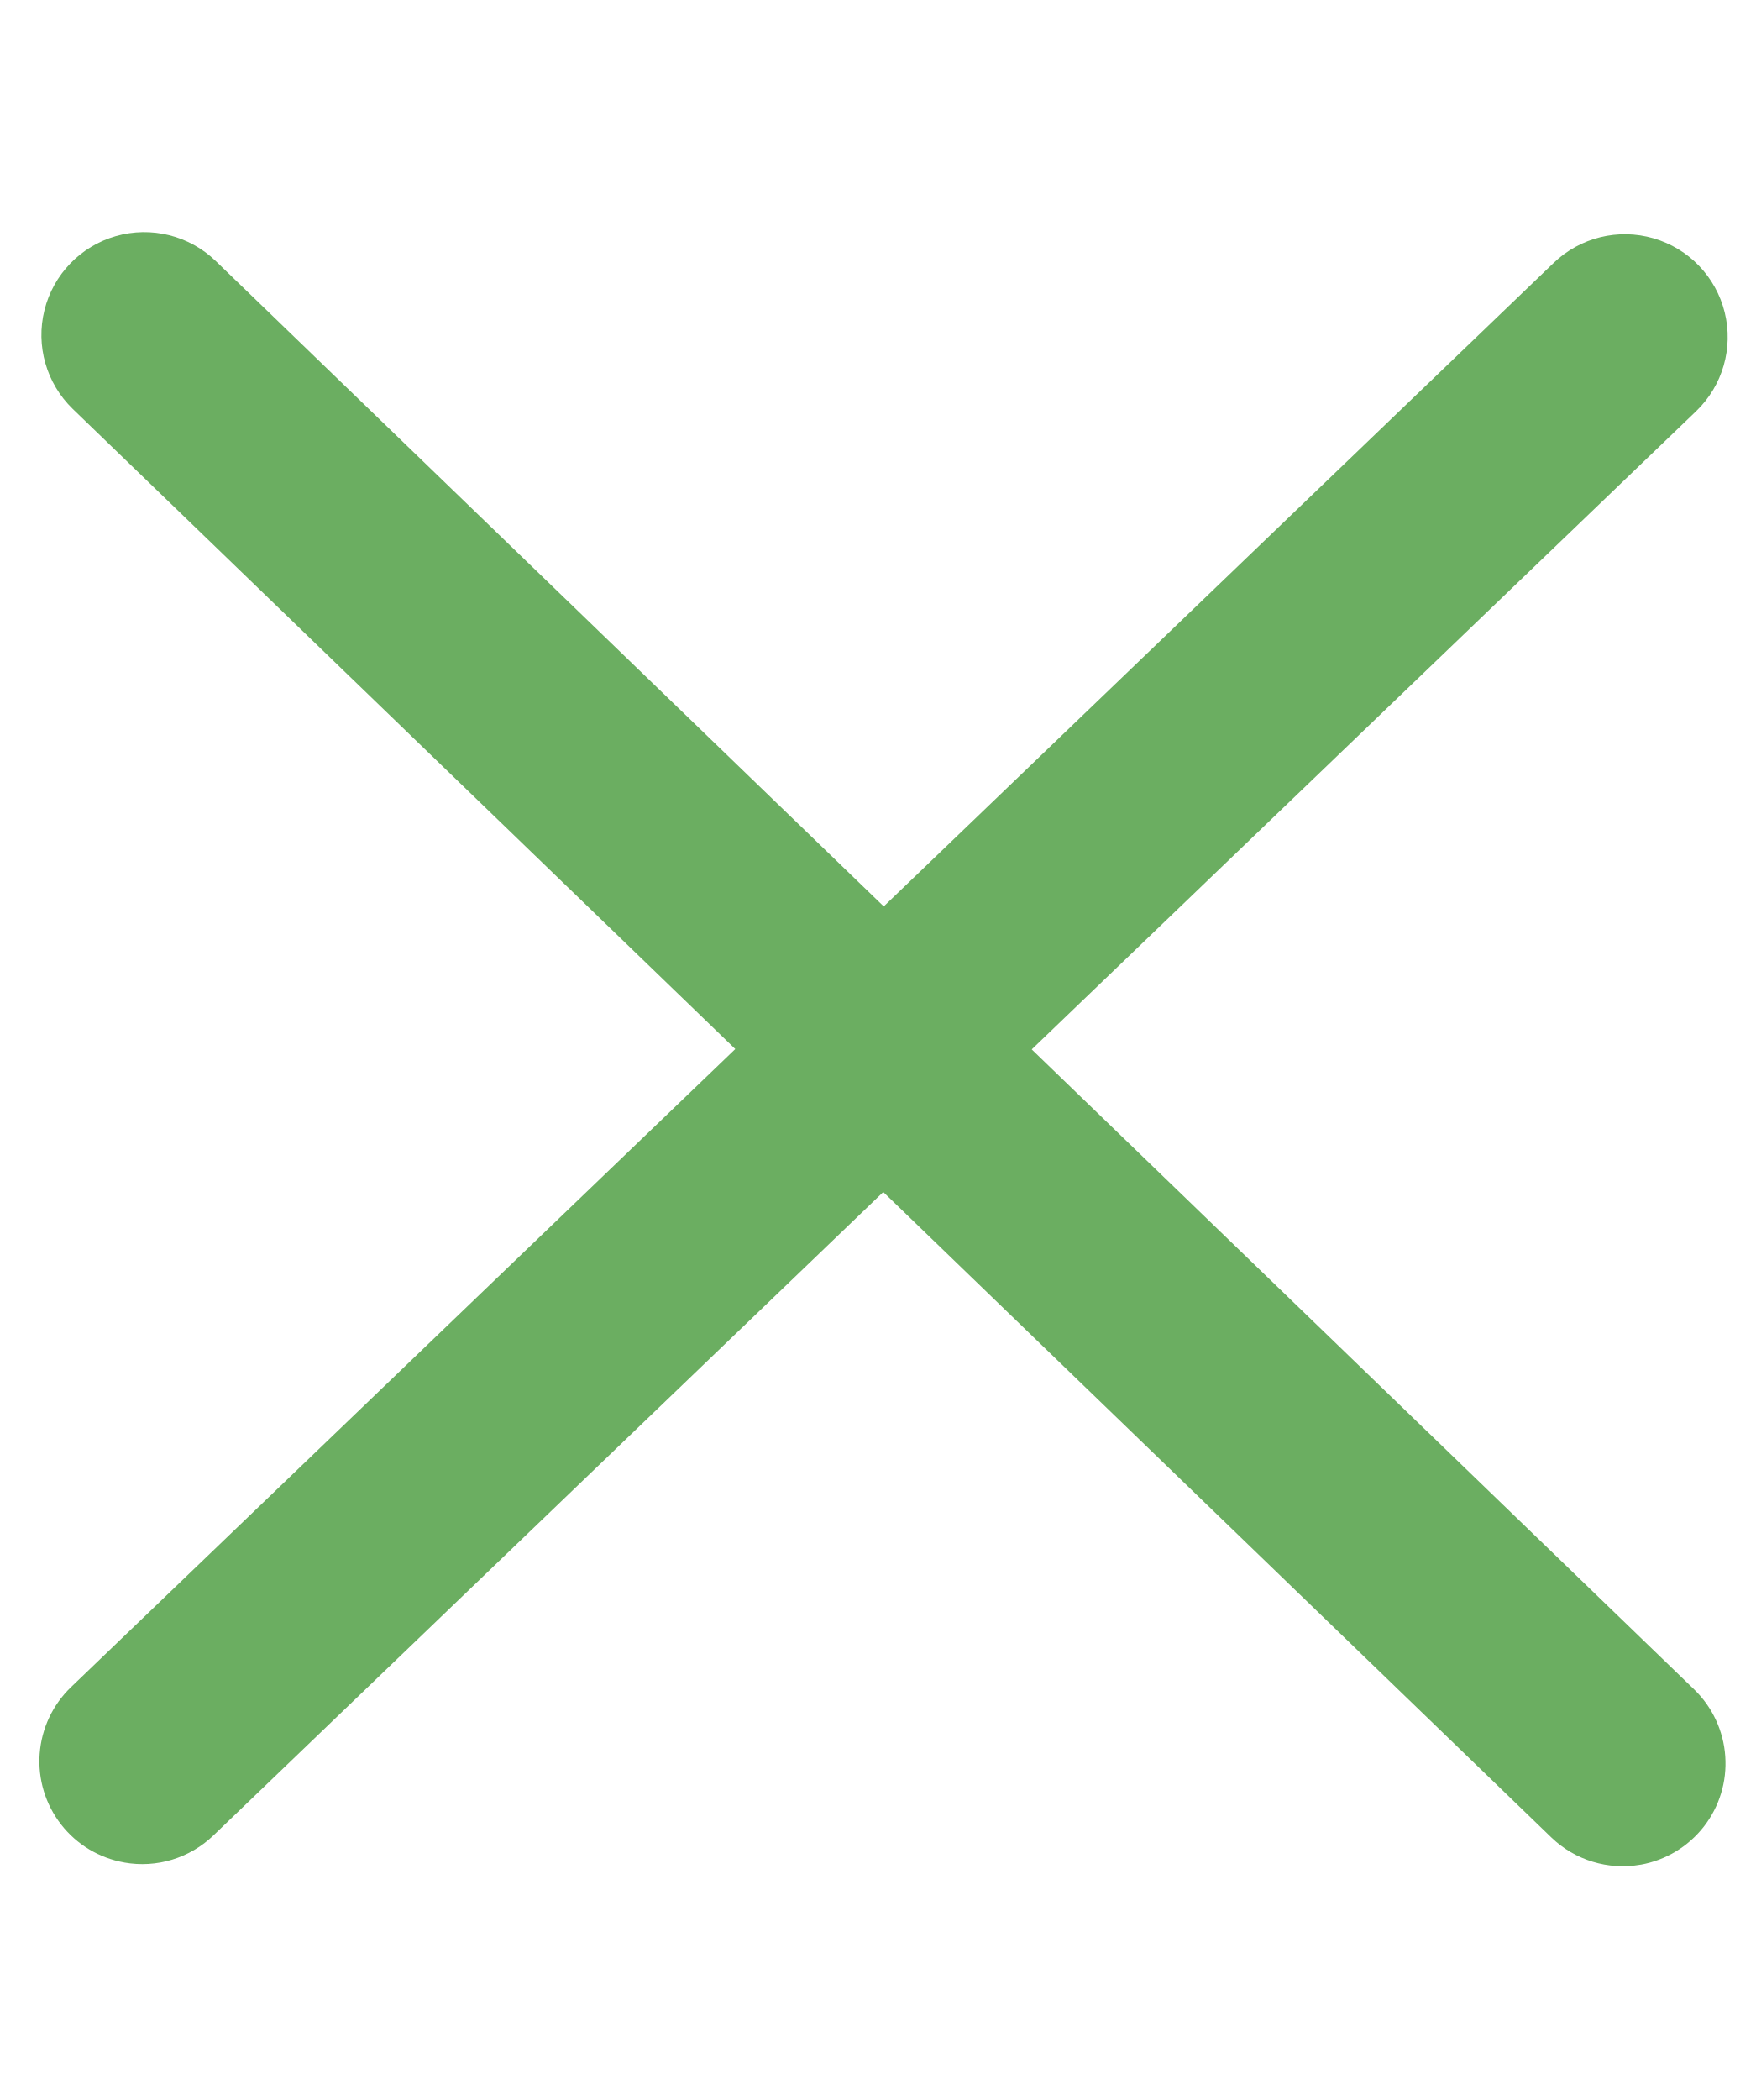
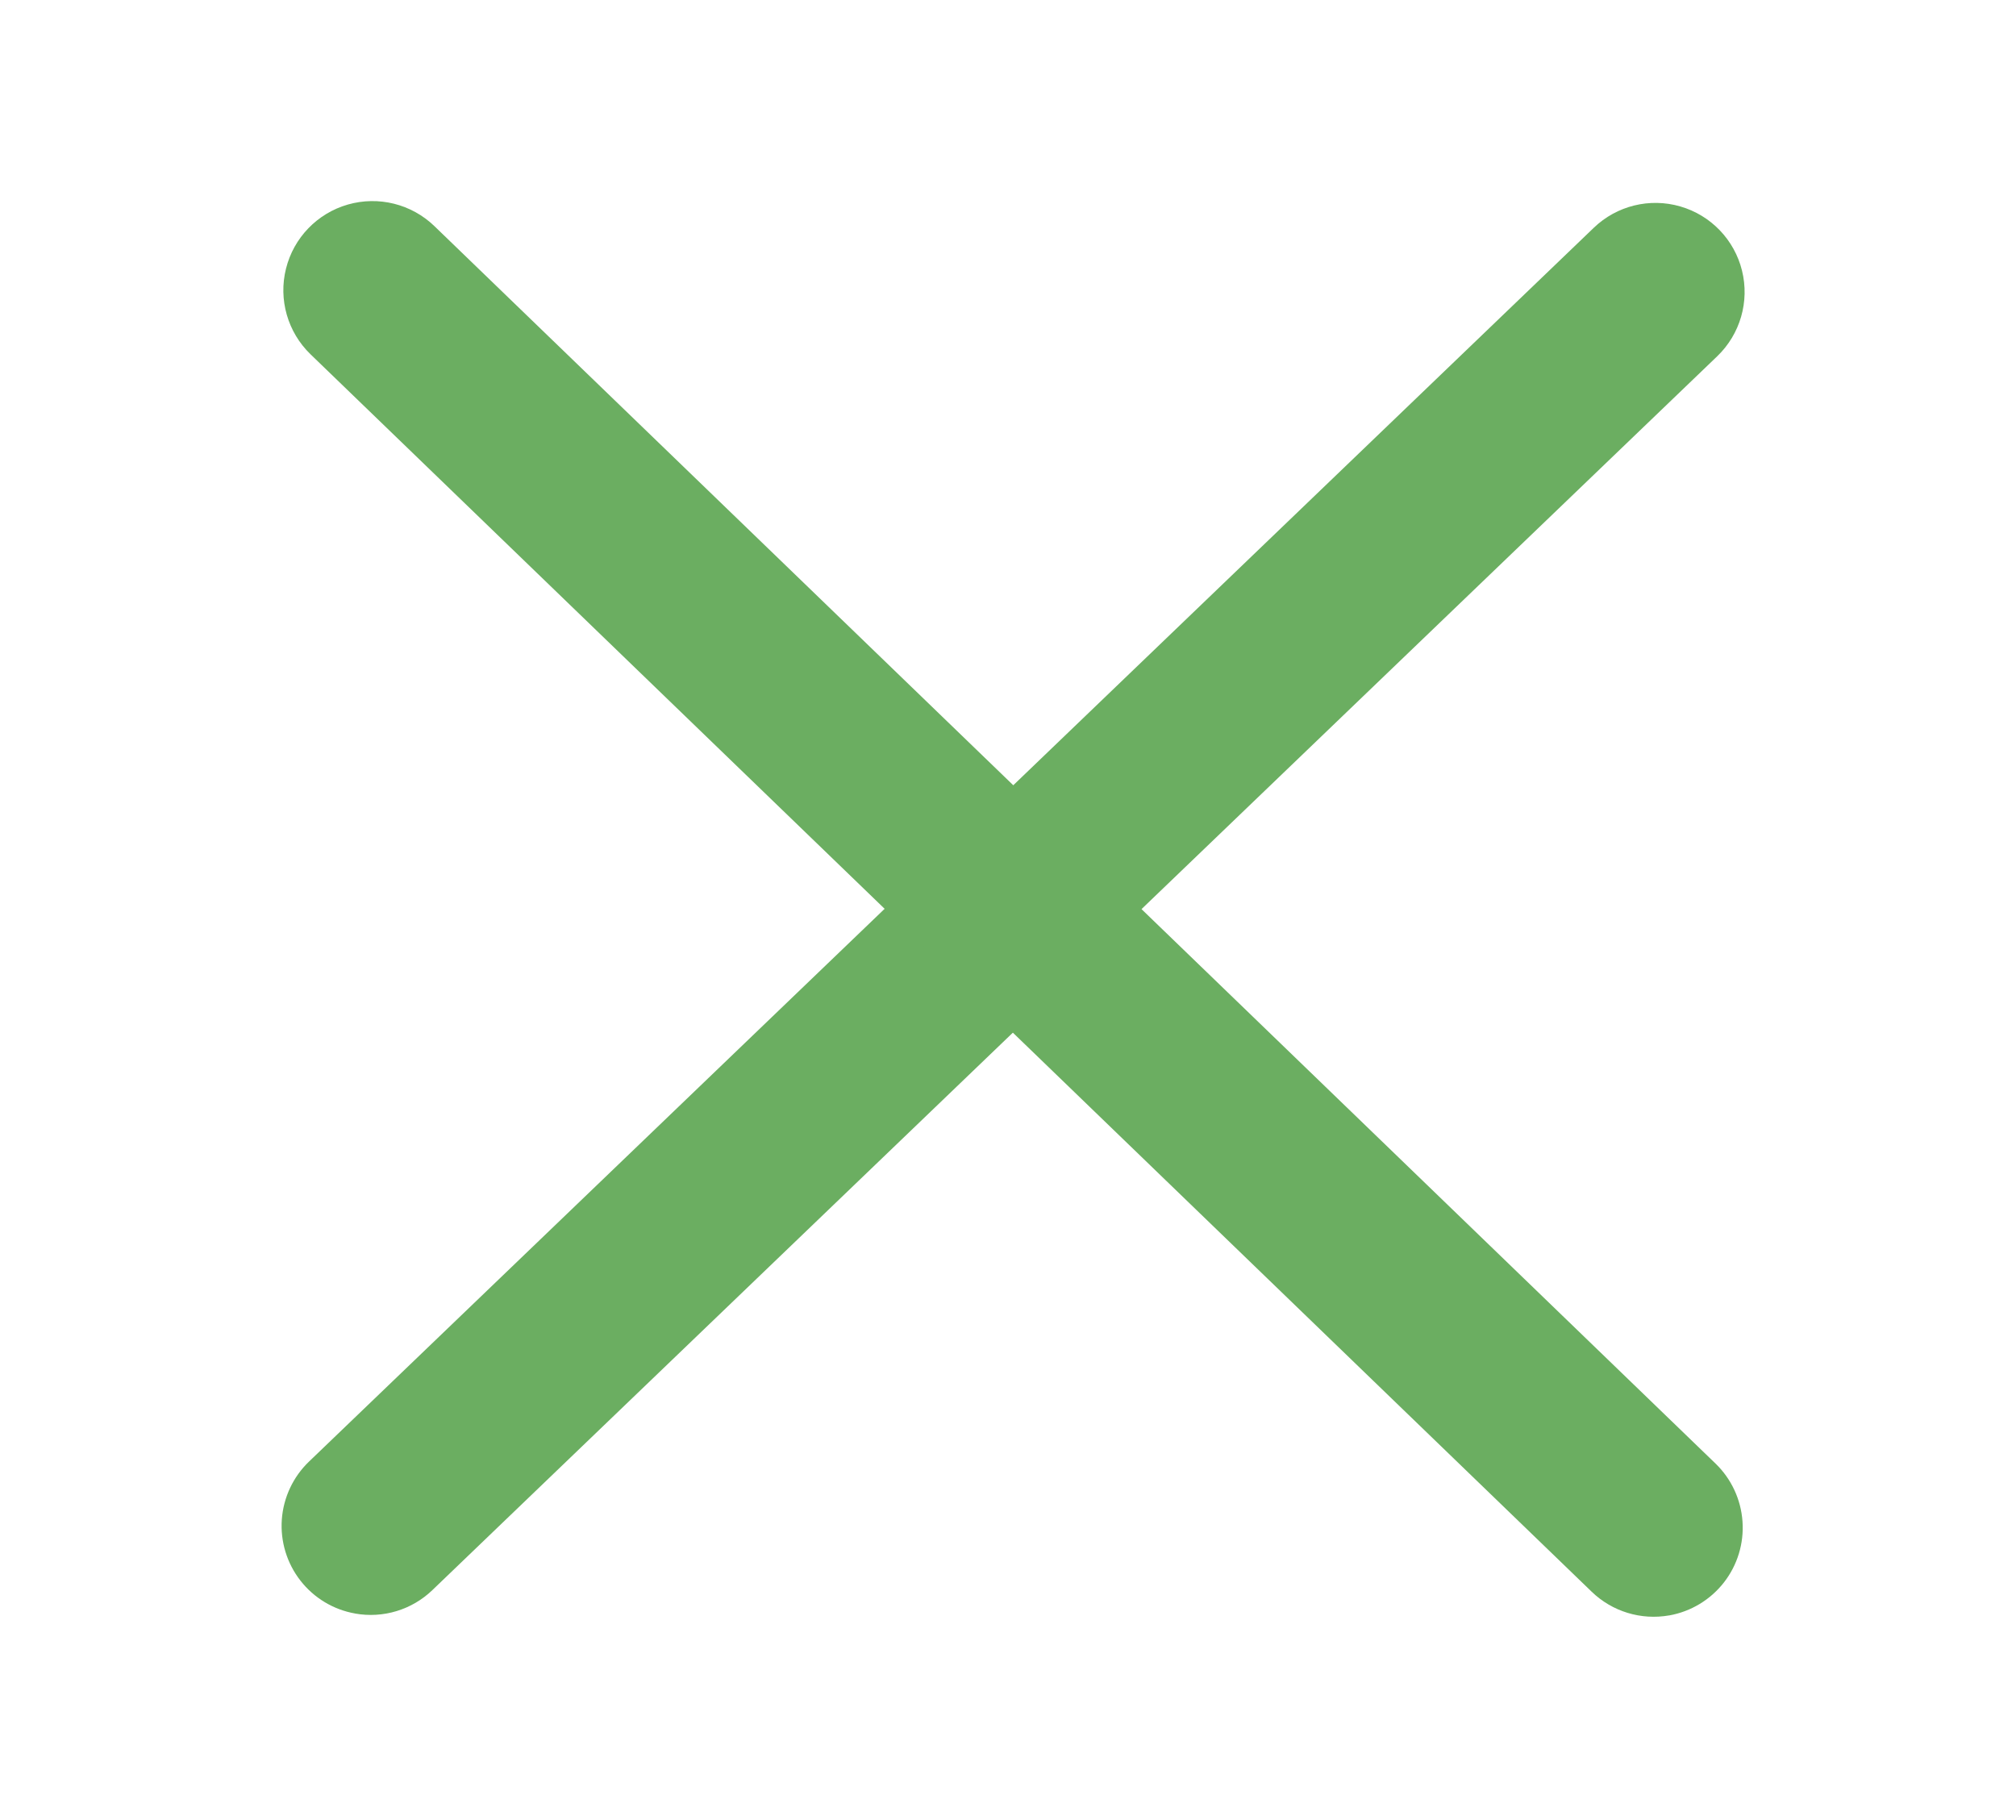
- <svg xmlns="http://www.w3.org/2000/svg" width="51" height="61" viewBox="0 0 51 61" fill="none">
+ <svg xmlns="http://www.w3.org/2000/svg" width="41" height="37" viewBox="0 0 51 61" fill="none">
  <path d="M3.61 54.101C2.882 53.973 2.229 53.58 1.775 52.997C1.321 52.414 1.099 51.684 1.152 50.947C1.206 50.21 1.53 49.519 2.062 49.008L45.142 7.636C45.911 6.897 47.017 6.624 48.042 6.922C49.066 7.218 49.856 8.039 50.111 9.075C50.367 10.111 50.05 11.204 49.281 11.944L6.201 53.315C5.513 53.977 4.55 54.27 3.61 54.102L3.61 54.101Z" fill="#6BAE61" />
  <path d="M47.67 54.164C46.727 54.331 45.761 54.037 45.072 53.372L2.114 11.879C1.347 11.137 1.033 10.042 1.292 9.007C1.55 7.971 2.341 7.152 3.367 6.858C4.394 6.564 5.499 6.84 6.267 7.581L49.225 49.075C49.755 49.588 50.076 50.279 50.127 51.015C50.179 51.751 49.957 52.479 49.503 53.061C49.049 53.642 48.397 54.035 47.671 54.165L47.67 54.164Z" fill="#6BAE61" />
</svg>
